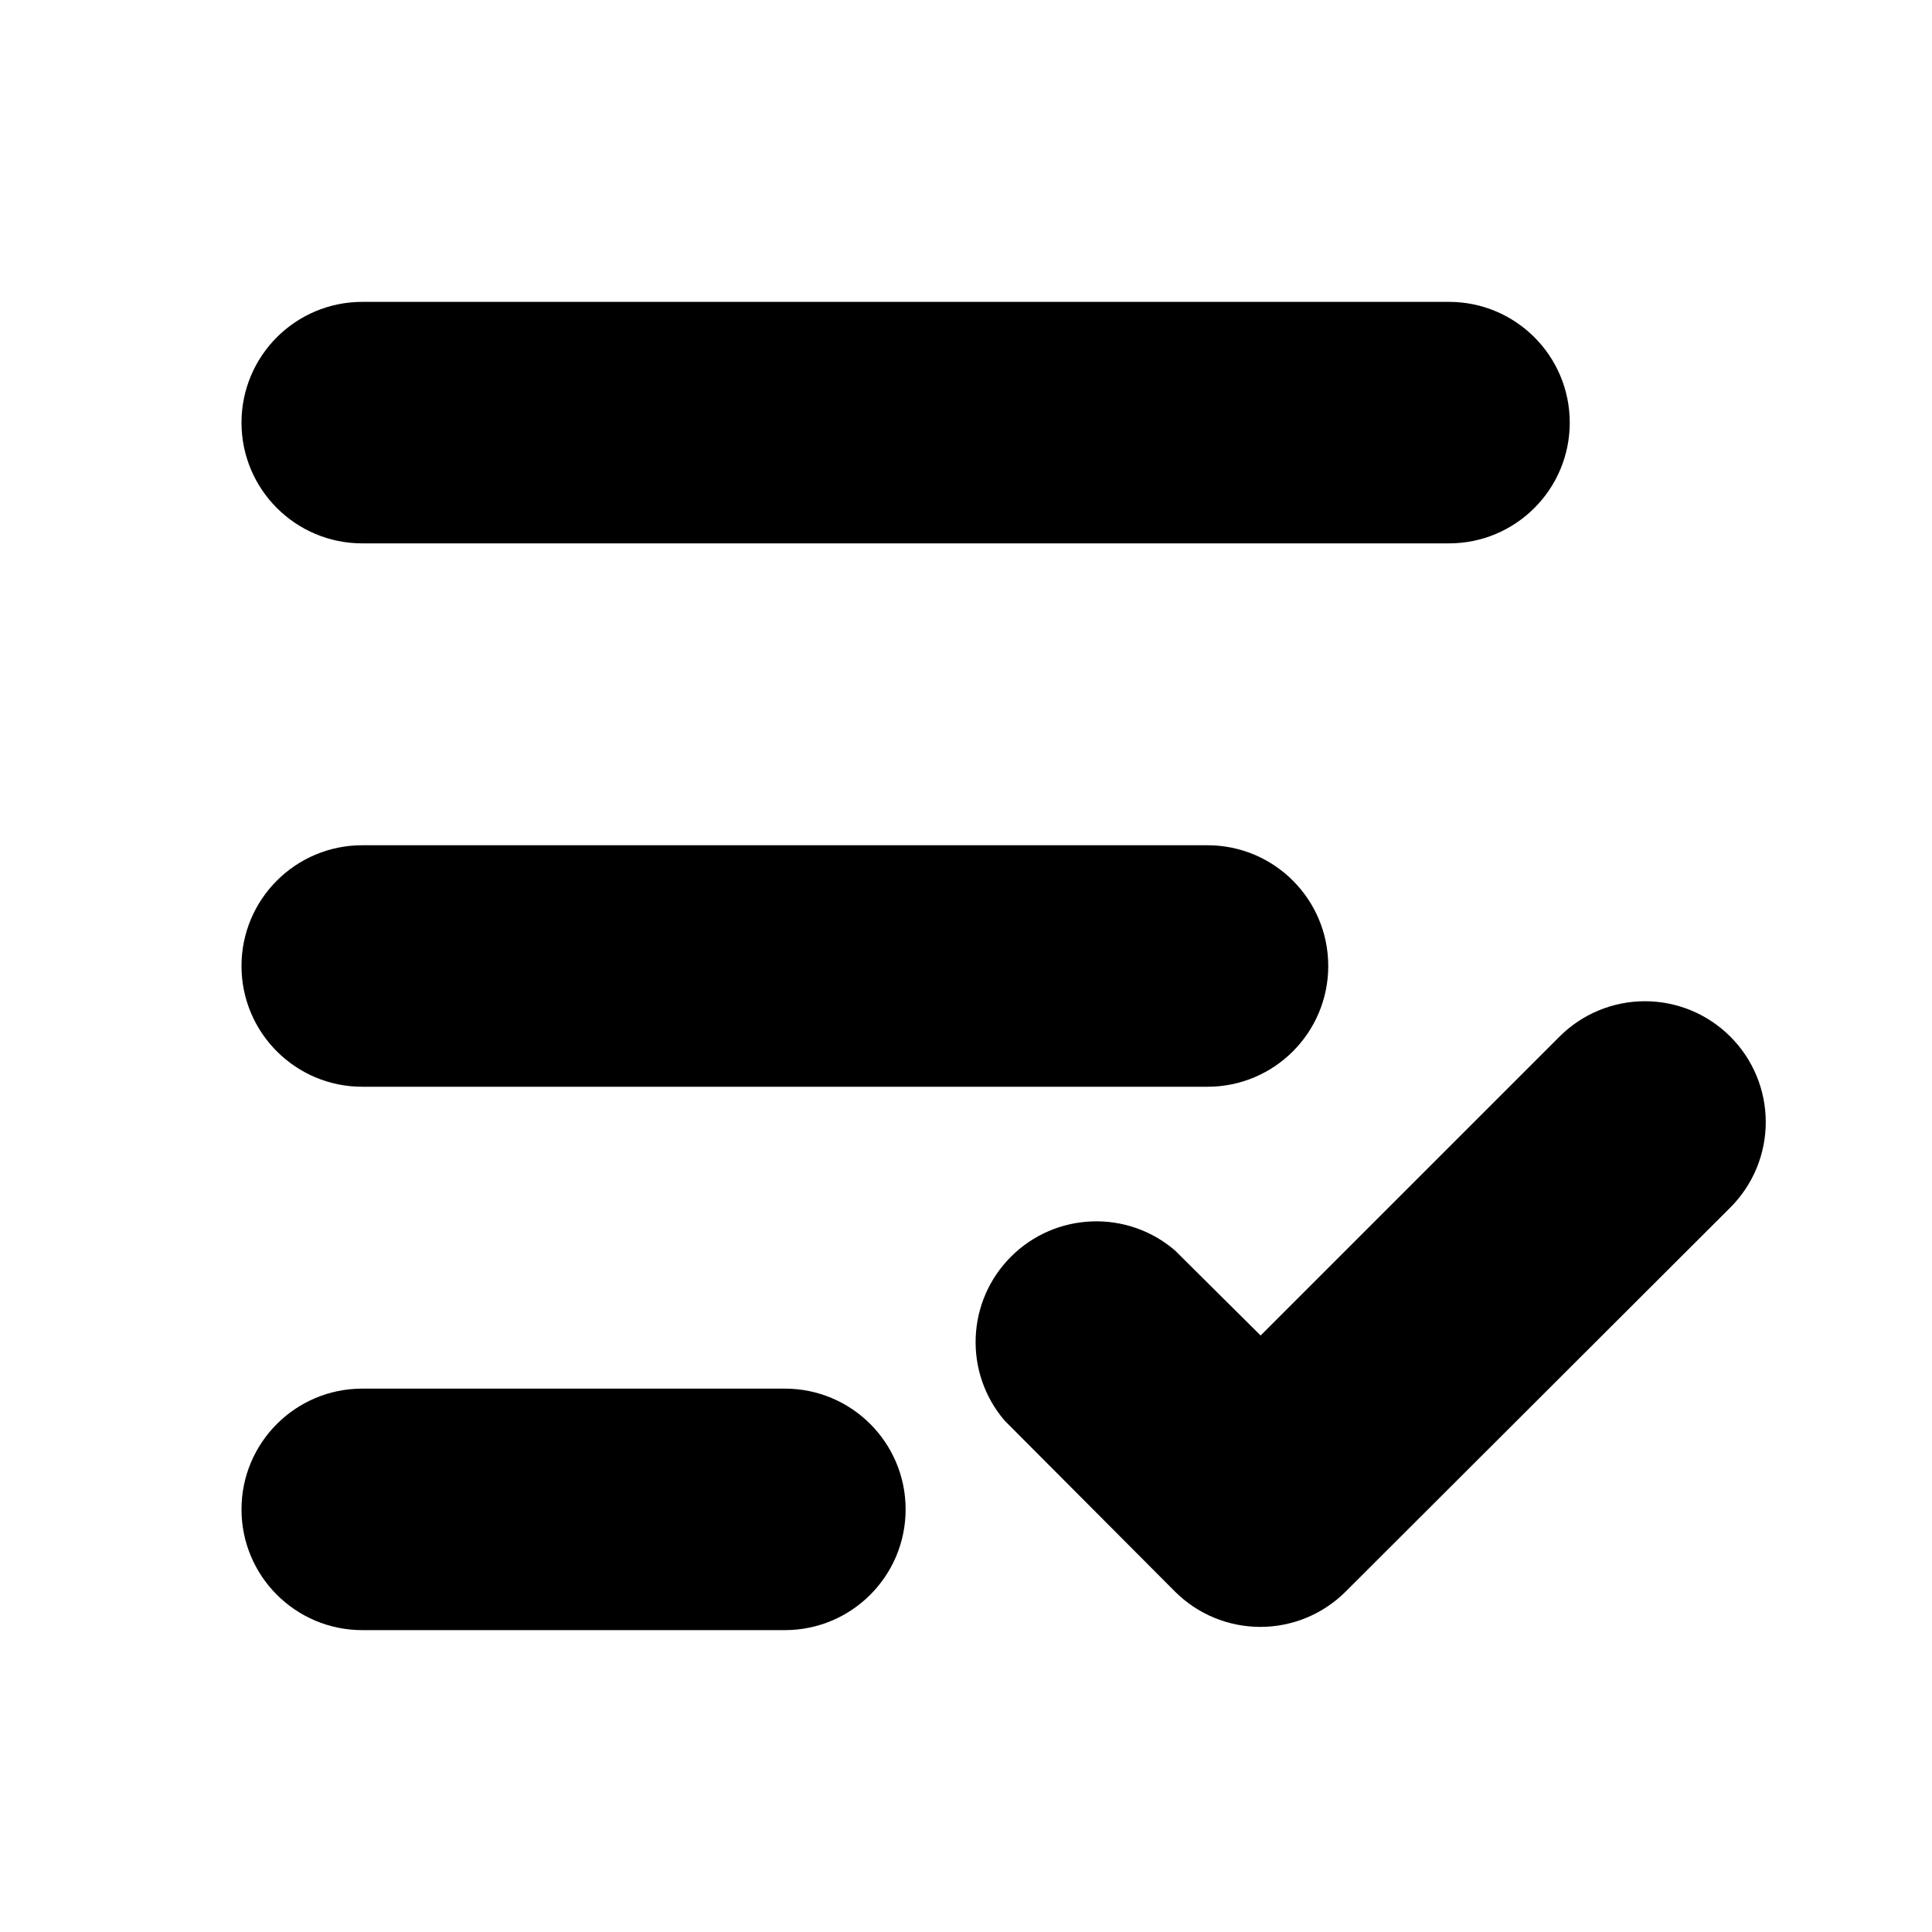
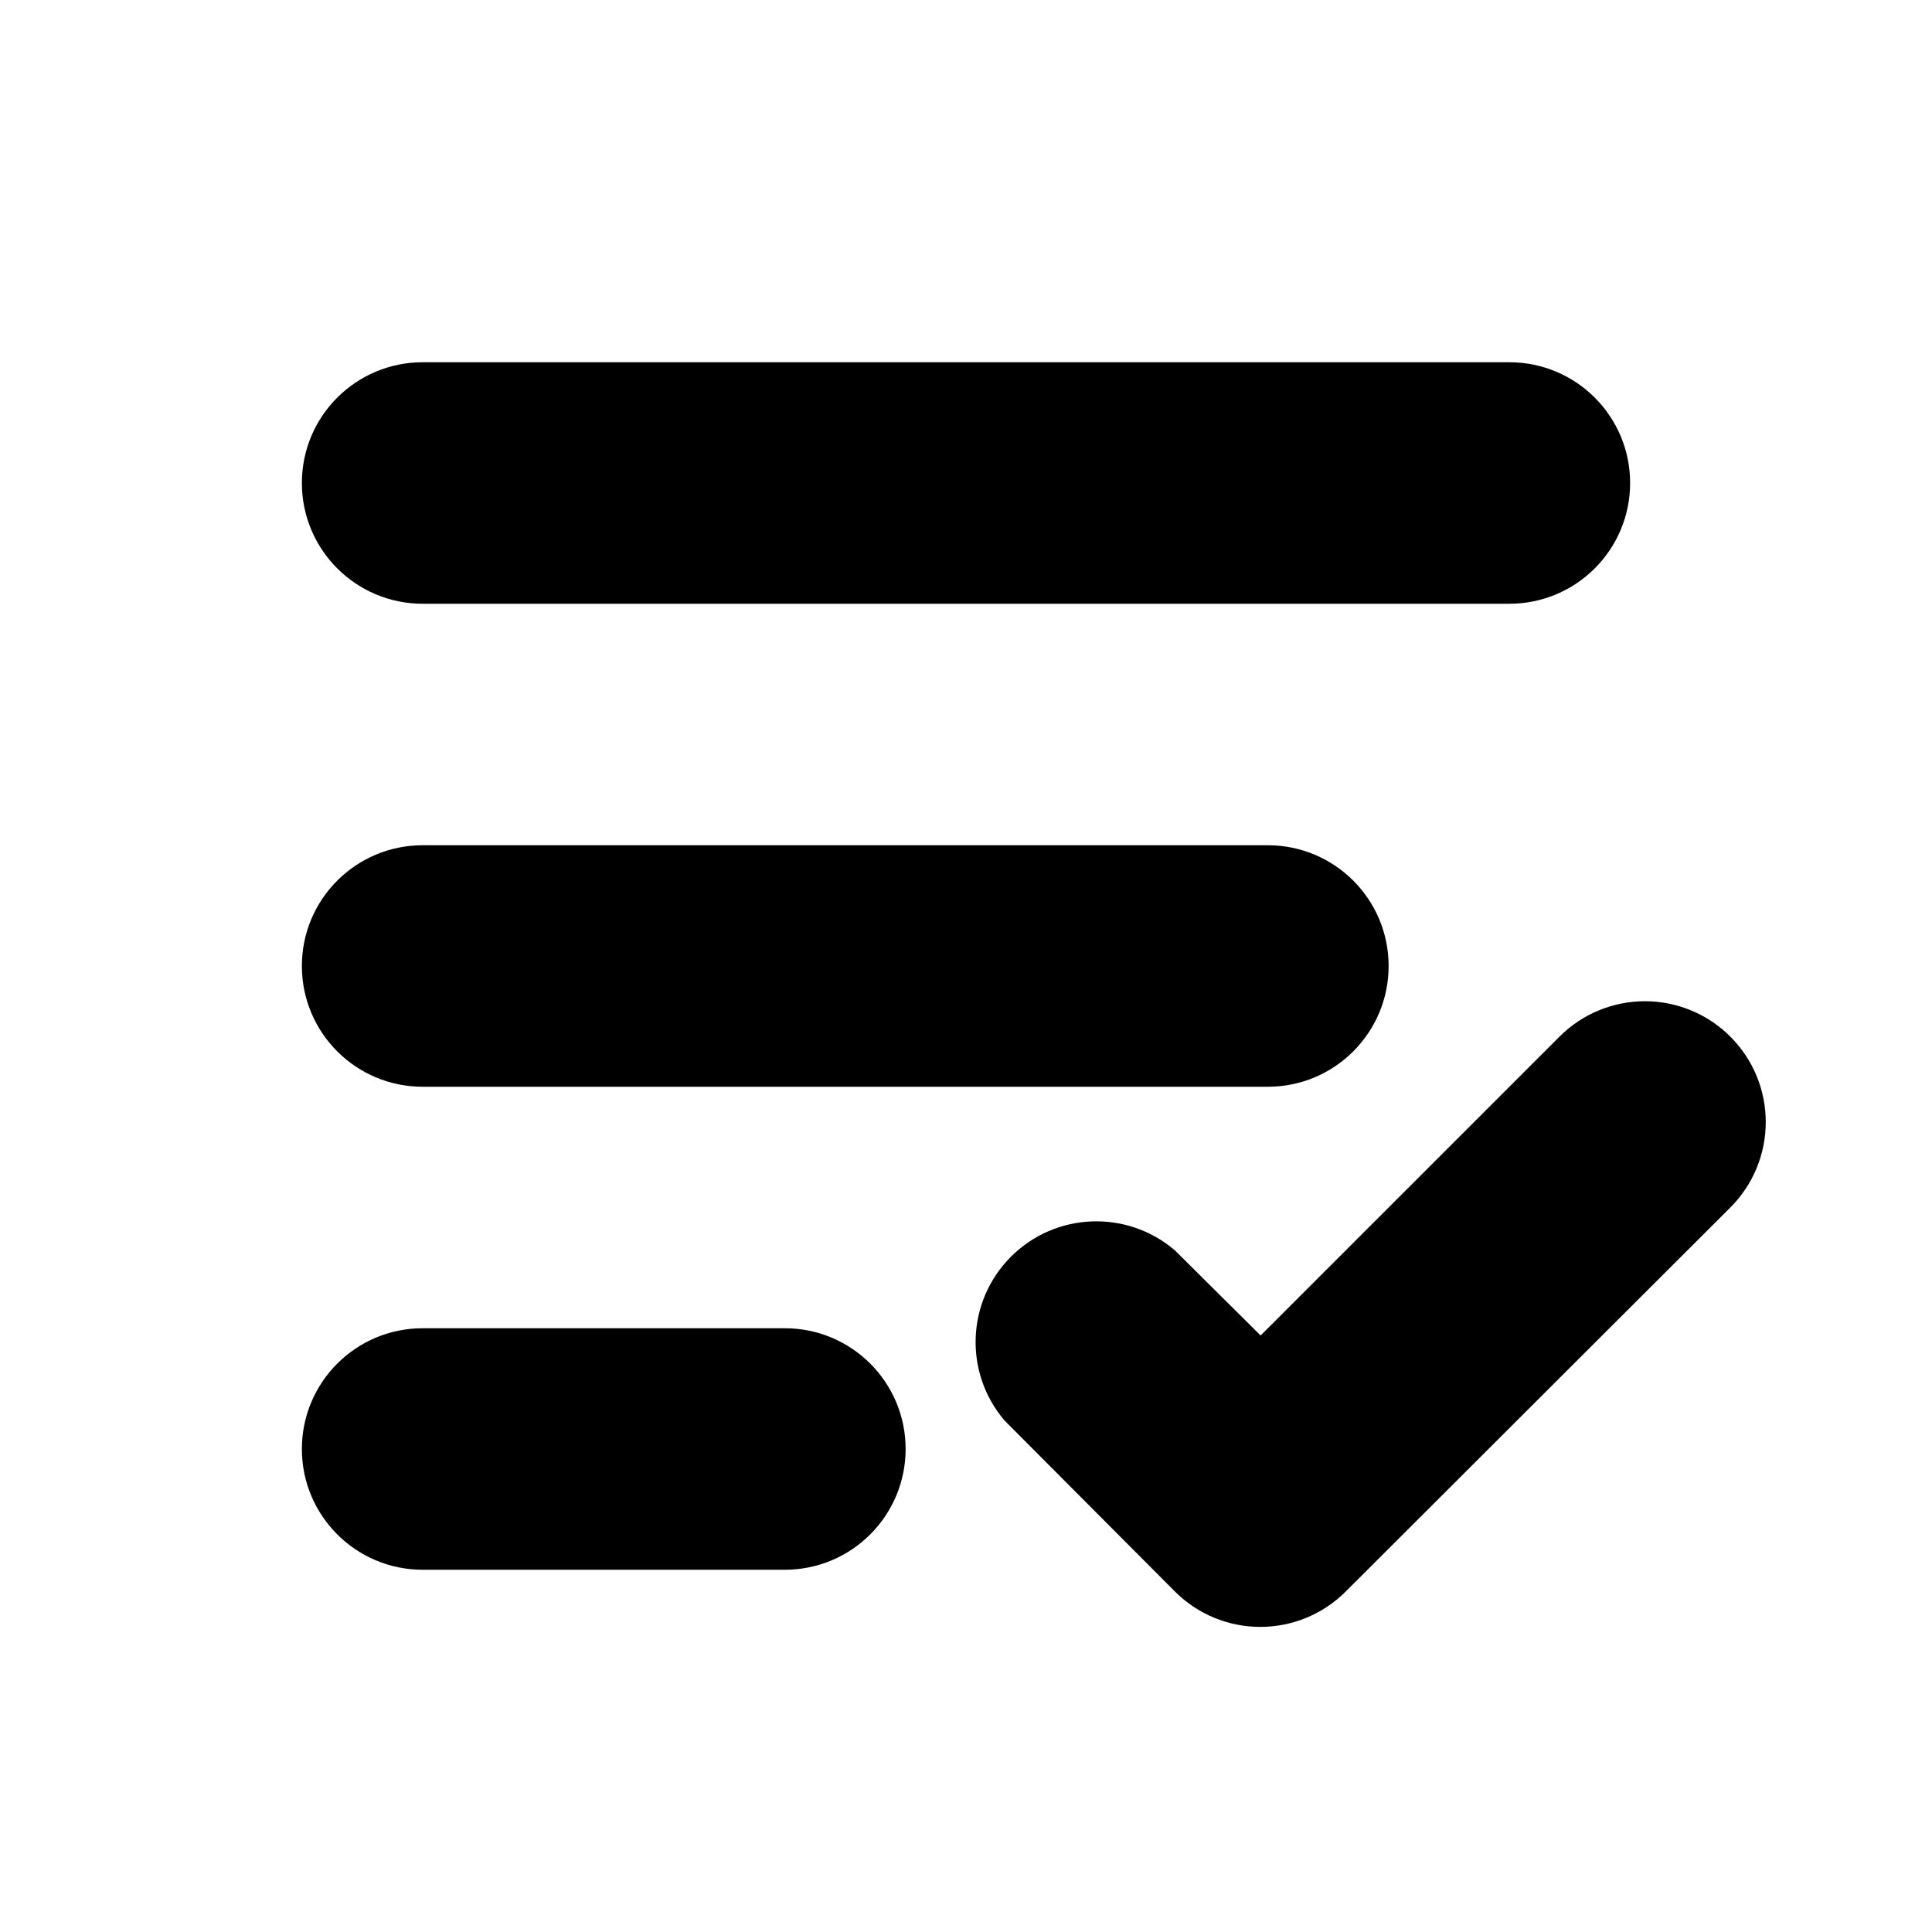
<svg xmlns="http://www.w3.org/2000/svg" id="icon" viewBox="0 0 32 32">
-   <path d="M6,9H24a2,2,0,0,0,0-4H6A2,2,0,0,0,6,9Z" />
-   <path d="M6,18H20a2,2,0,0,0,0-4H6a2,2,0,0,0,0,4Z" />
-   <path d="M13,23H6a2,2,0,0,0,0,4h7a2,2,0,0,0,0-4Z" />
+   <path d="M7,10H25a2,2,0,0,0,0-4H7a2,2,0,0,0,0,4Z" />
+   <path d="M7,18H21a2,2,0,0,0,0-4H7a2,2,0,0,0,0,4Z" />
+   <path d="M13,22H7a2,2,0,0,0,0,4h6a2,2,0,0,0,0-4Z" />
  <path d="M28.66,17.17a2,2,0,0,0-2.83,0l-4.95,4.95-1.42-1.41a2,2,0,0,0-2.82,2.82l2.82,2.83a2,2,0,0,0,2.83,0L28.66,20A2,2,0,0,0,28.66,17.17Z" />
</svg>
